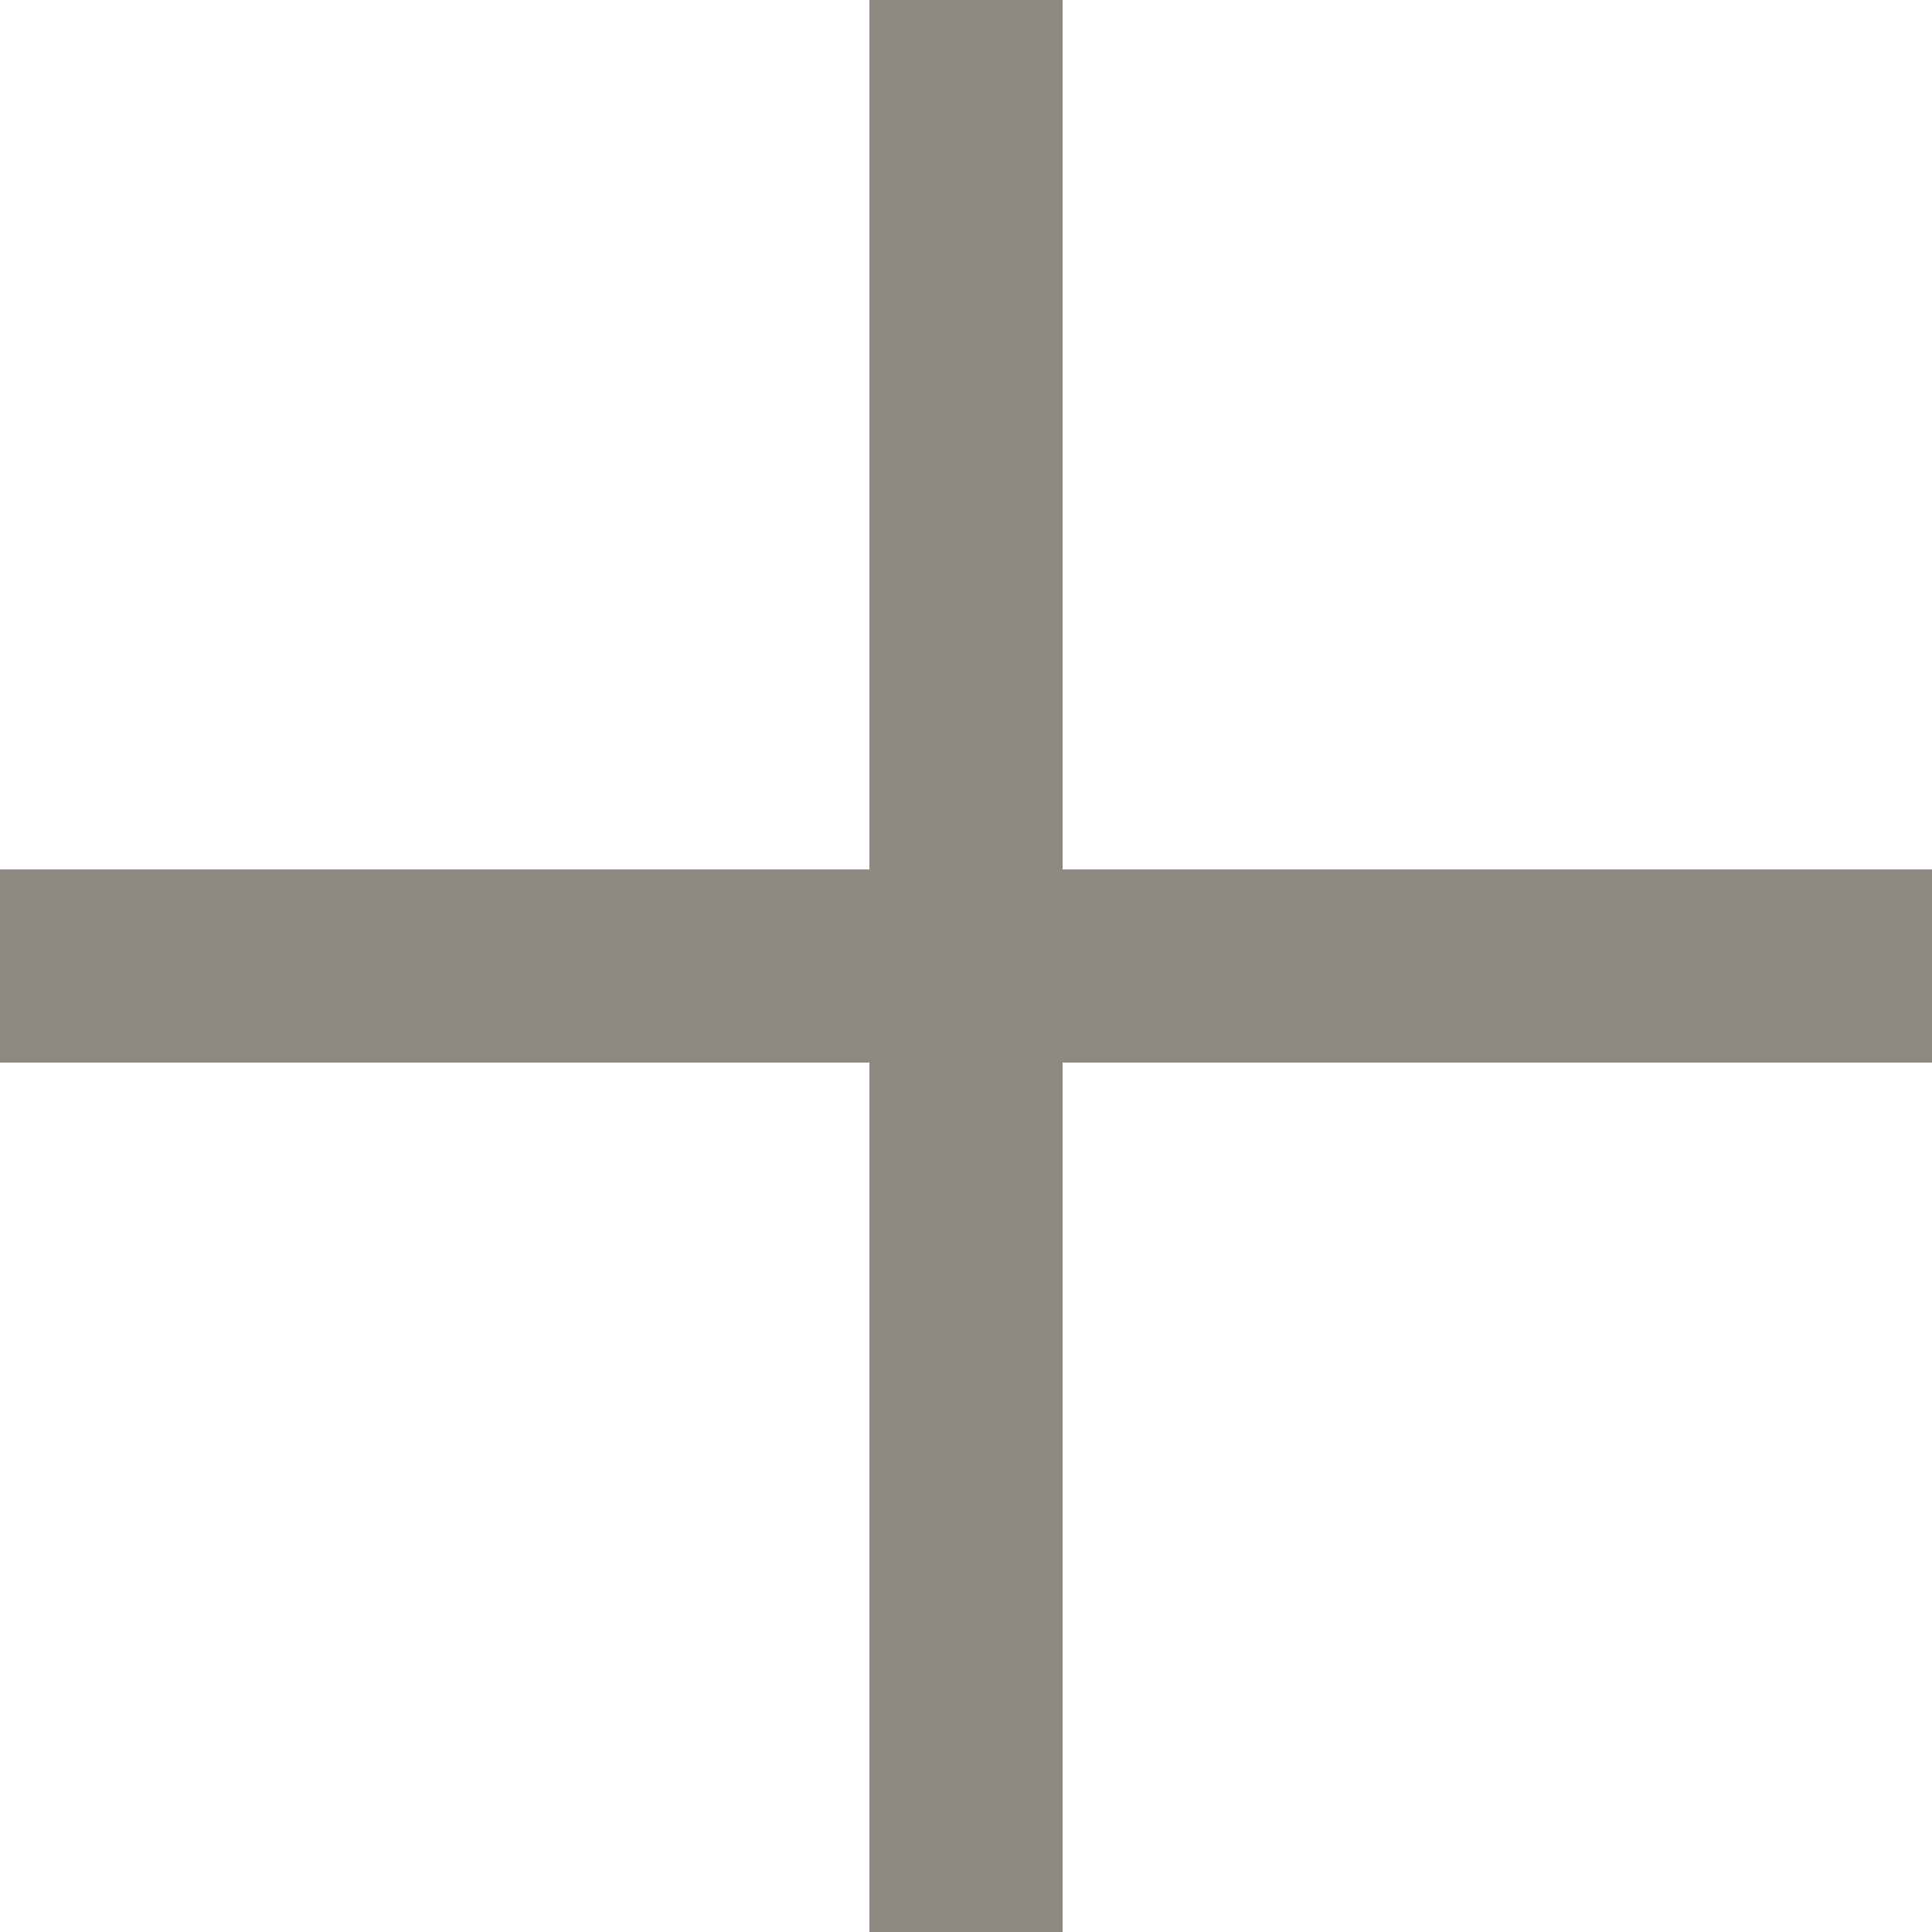
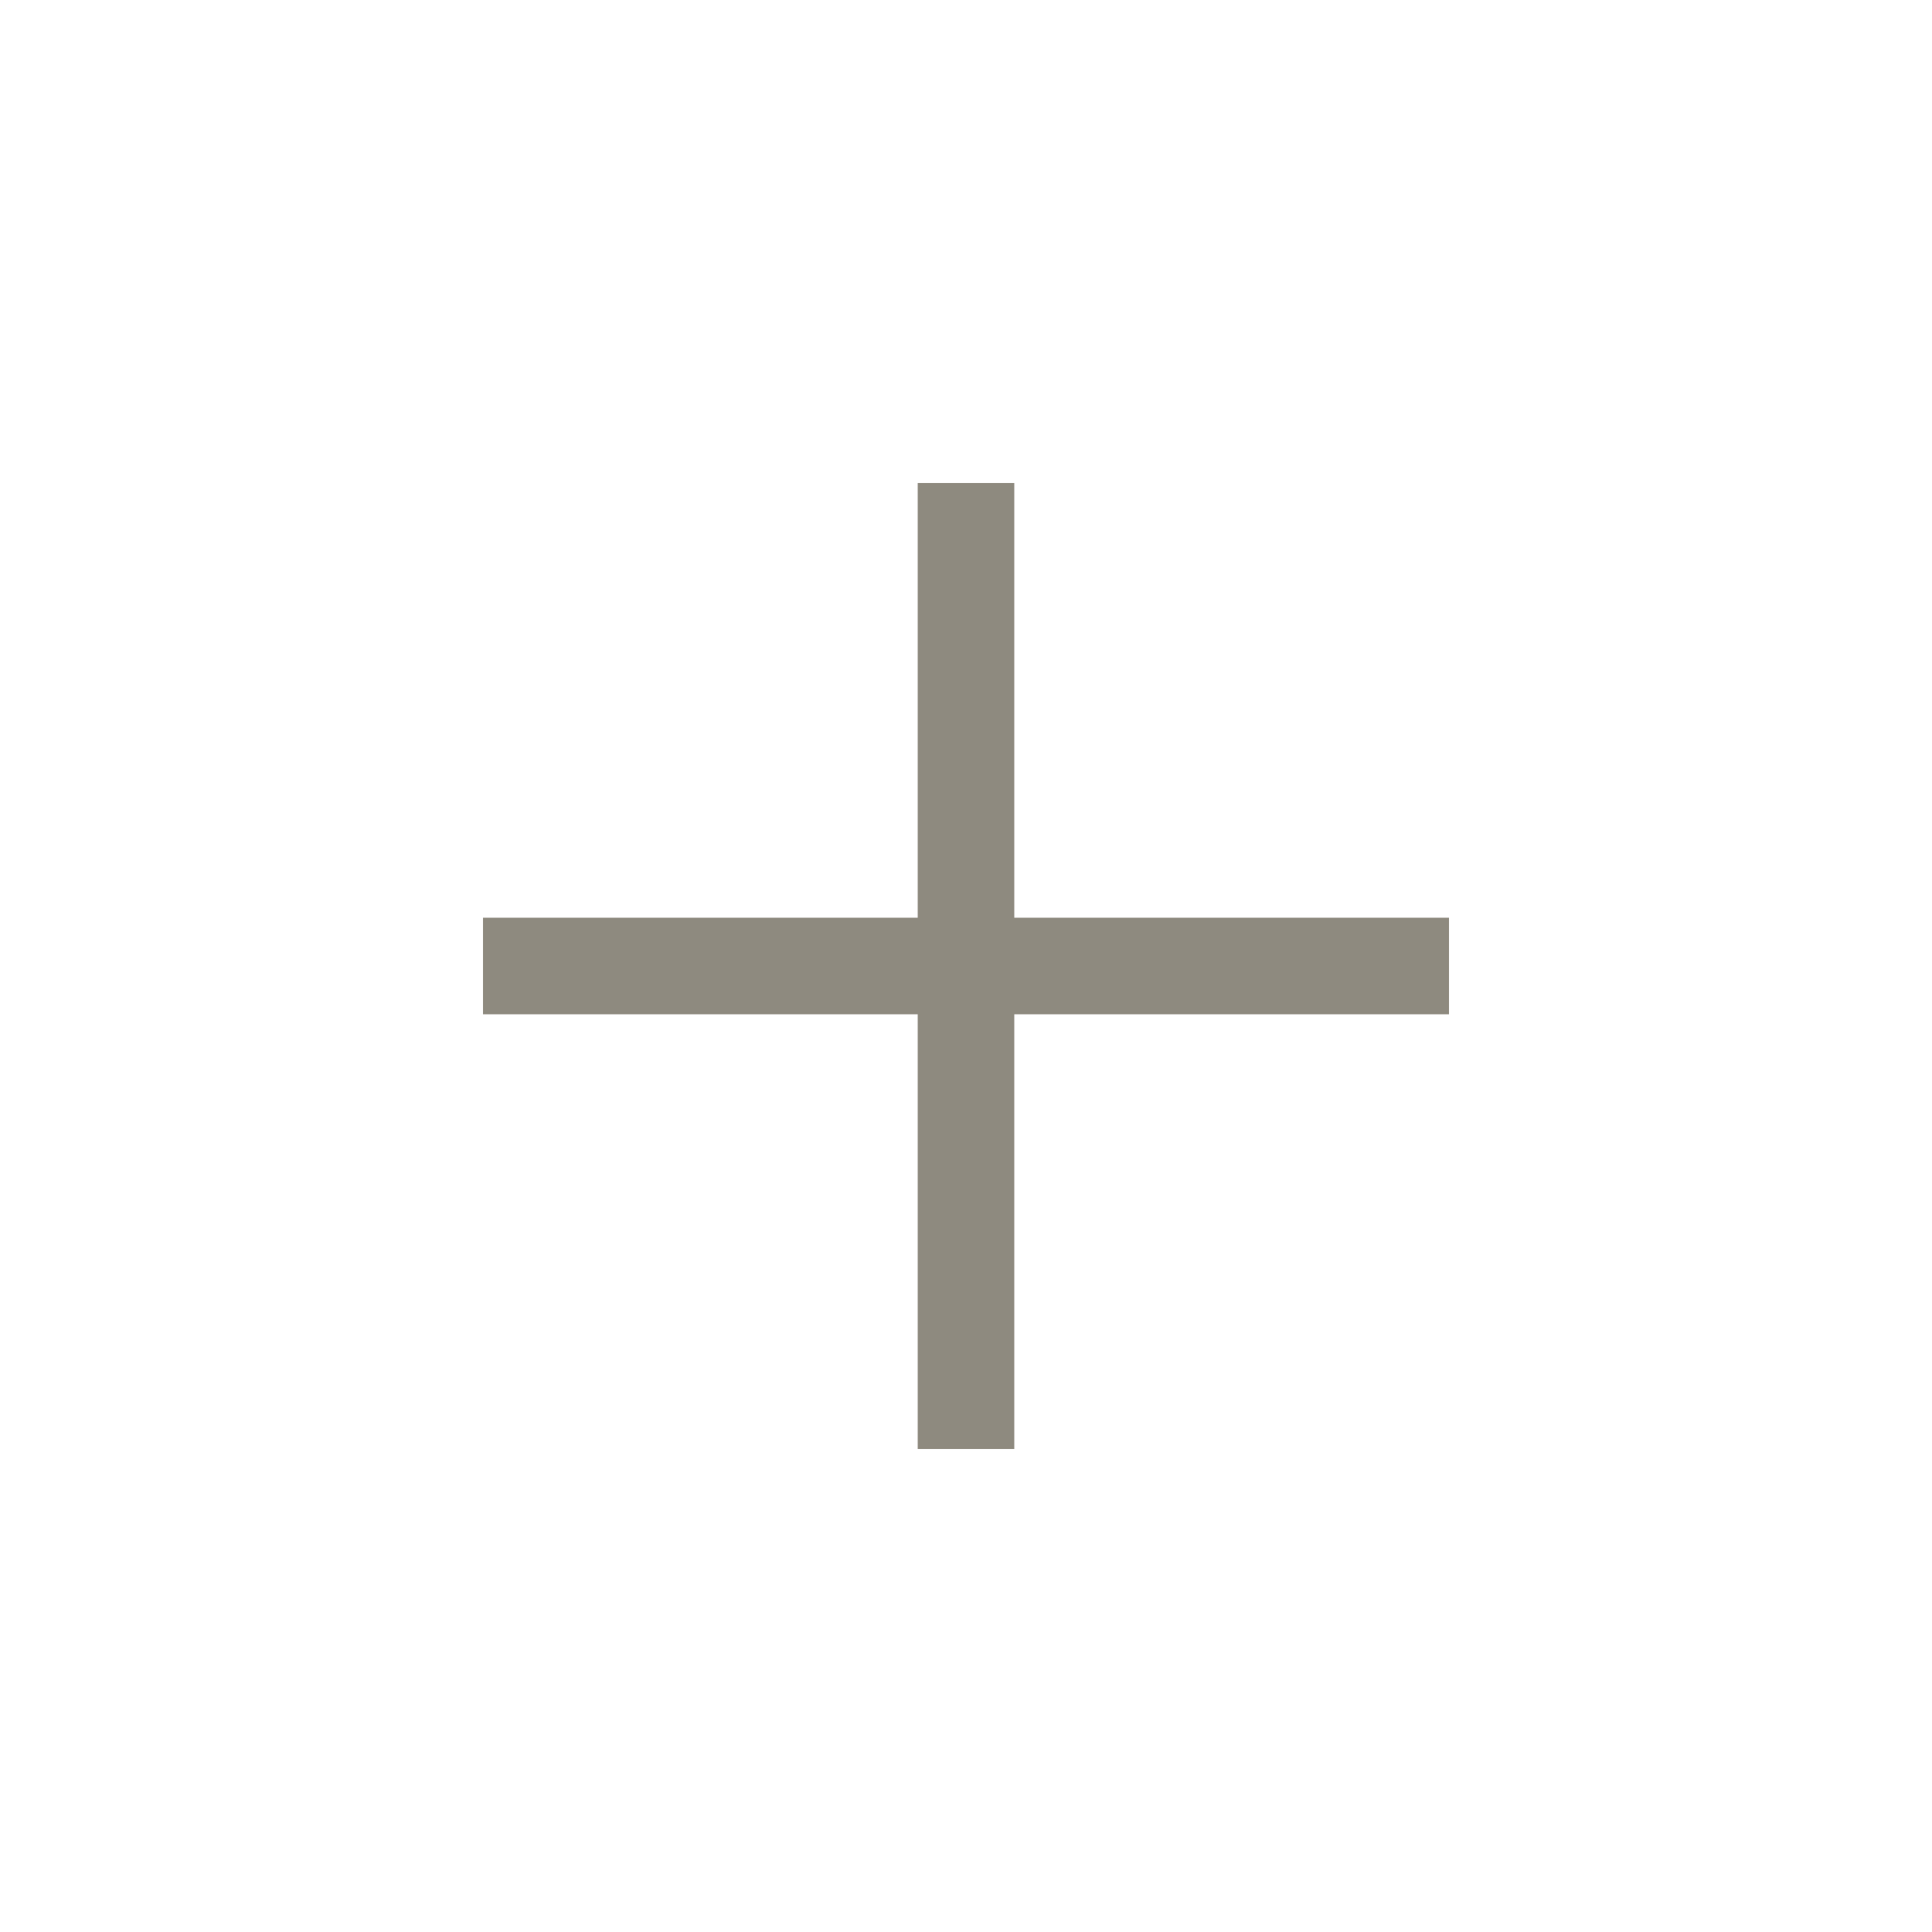
- <svg xmlns="http://www.w3.org/2000/svg" width="20px" height="20px" viewBox="0 0 20 20" version="1.1">
+ <svg xmlns="http://www.w3.org/2000/svg" width="40px" height="40px" viewBox="0 0 40 40" version="1.1">
  <defs />
-   <g id="Page-1" stroke="none" stroke-width="1" fill="none" fill-rule="evenodd">
-     <path d="M11,9 L11,0 L9,0 L9,9 L0,9 L0,11 L9,11 L9,20 L11,20 L11,11 L20,11 L20,9 L11,9 Z" id="expand" fill="#8E8A7F" />
+   <g id="Home" stroke="none" stroke-width="1" fill="none" fill-rule="evenodd">
+     <polygon id="expand" fill="#8E8A7F" fill-rule="nonzero" points="21 19 21 10 19 10 19 19 10 19 10 21 19 21 19 30 21 30 21 21 30 21 30 19" />
  </g>
</svg>
